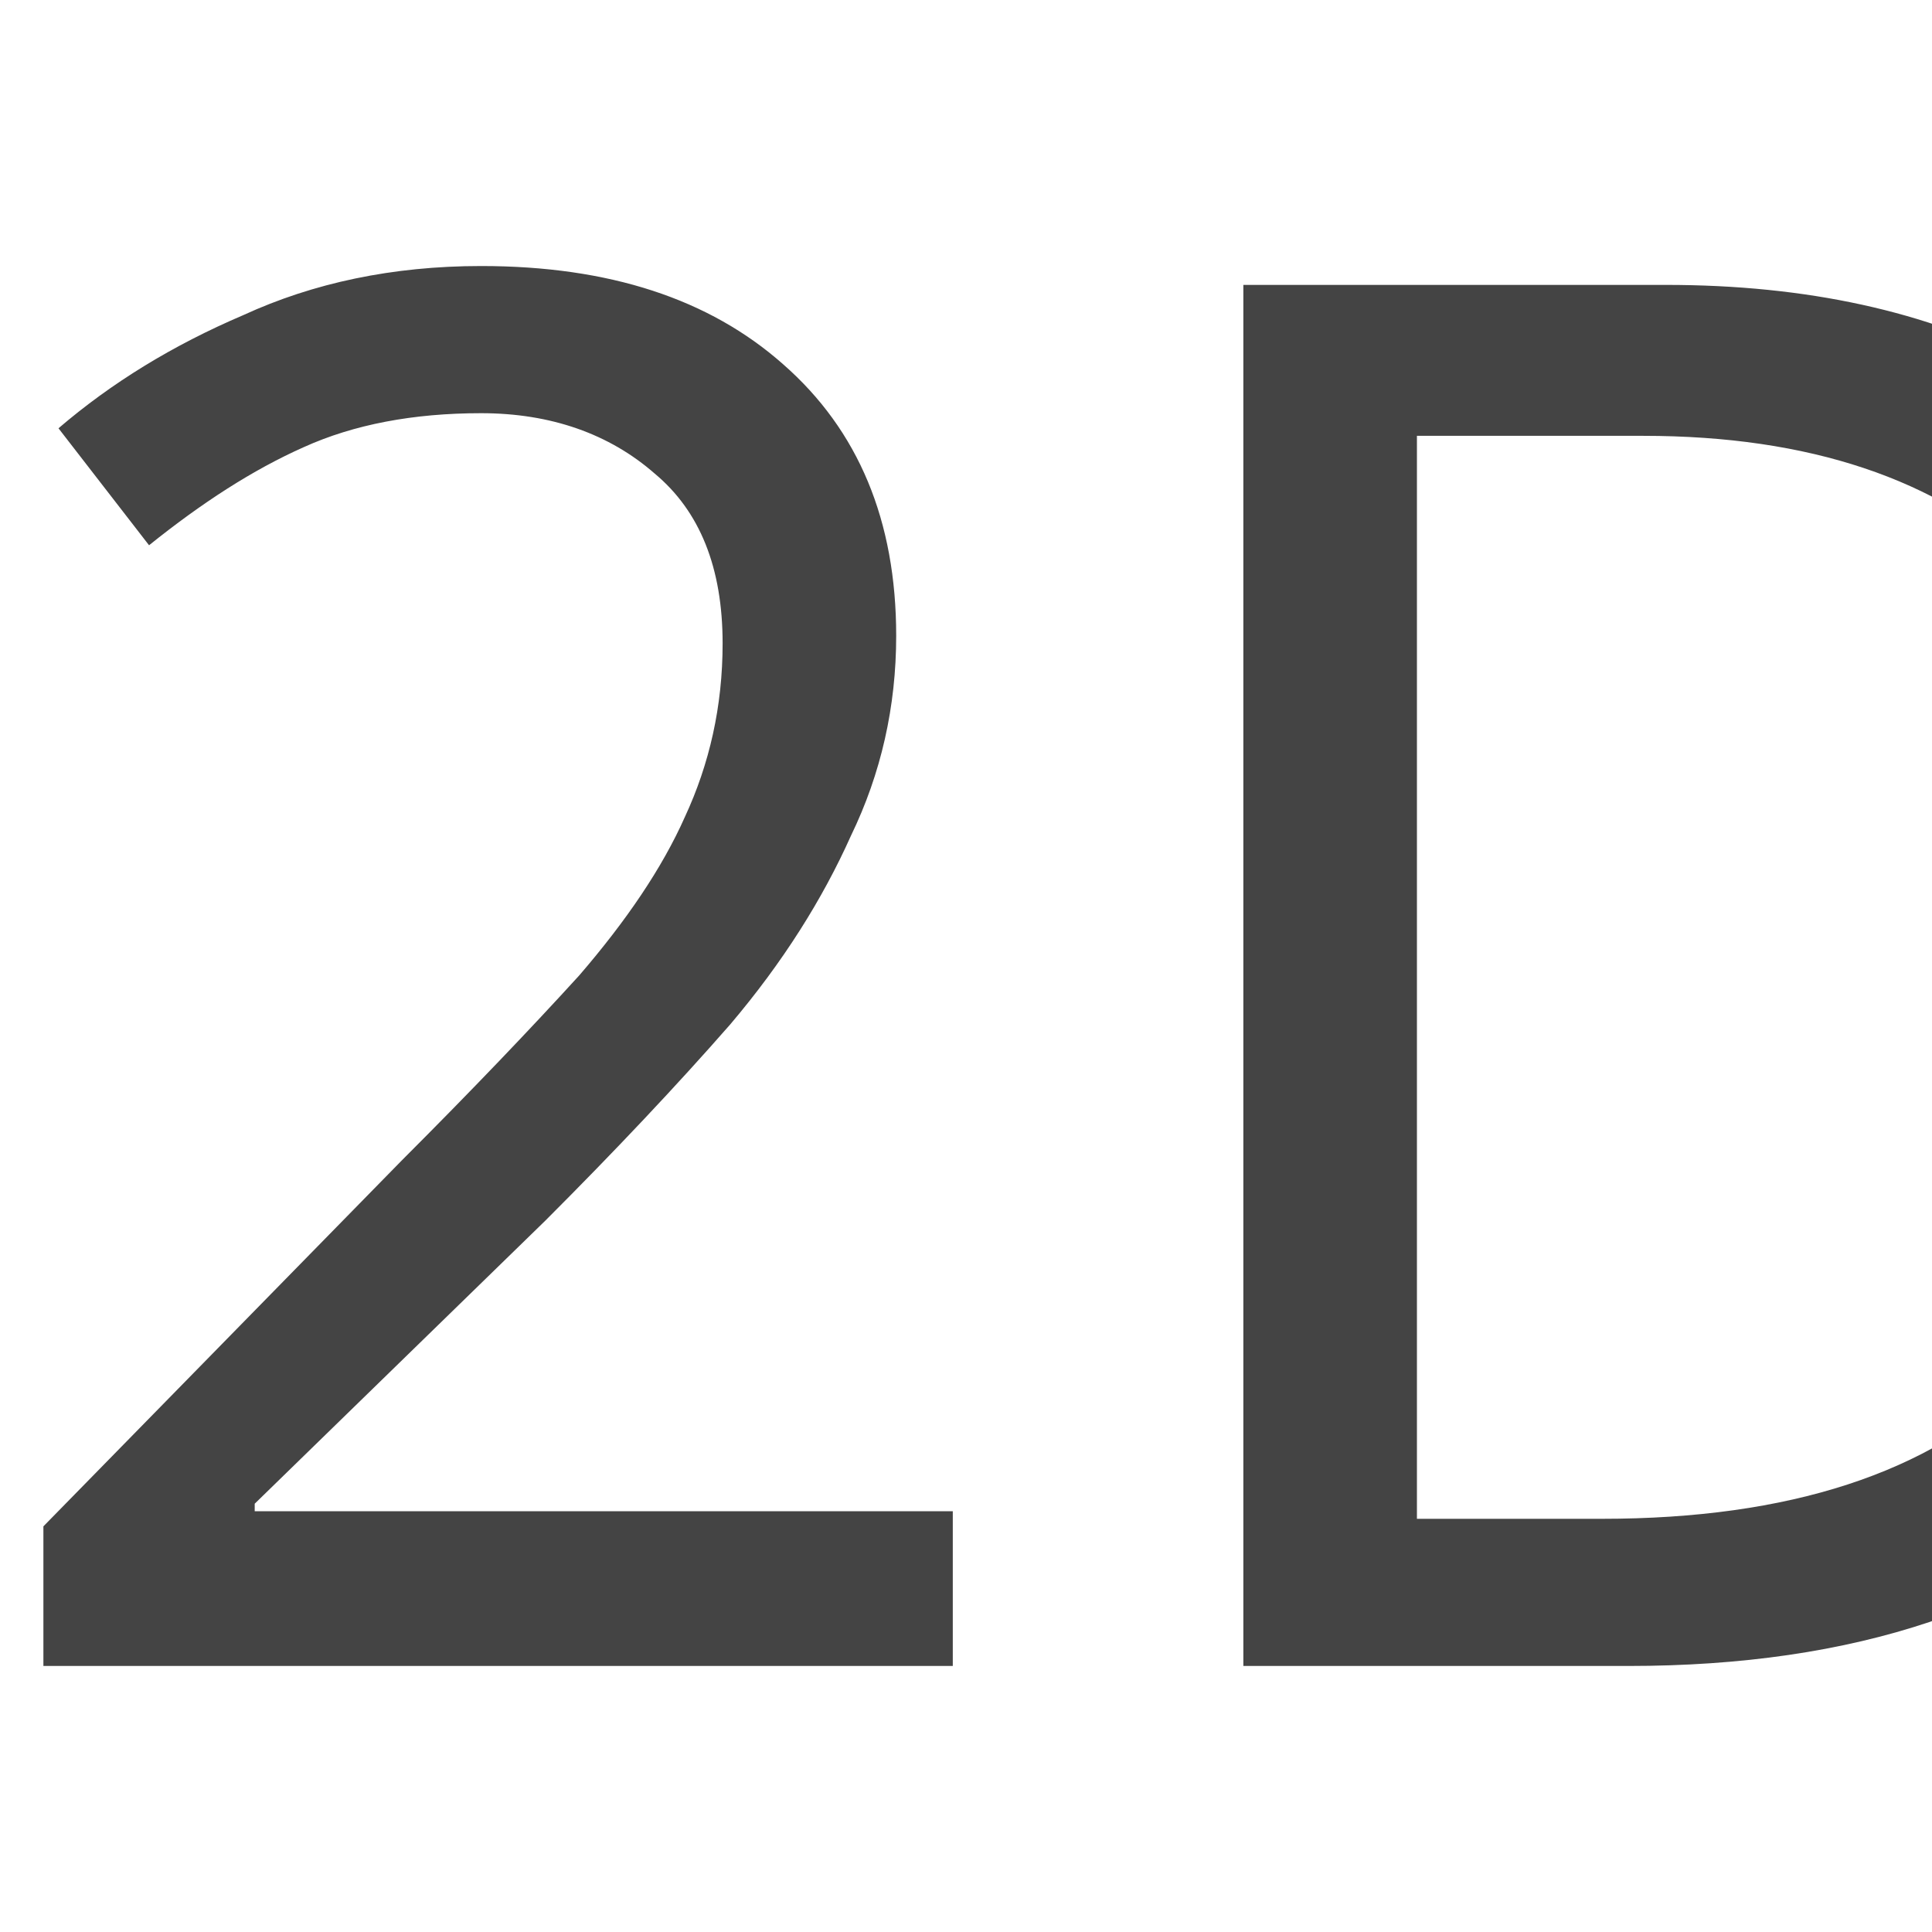
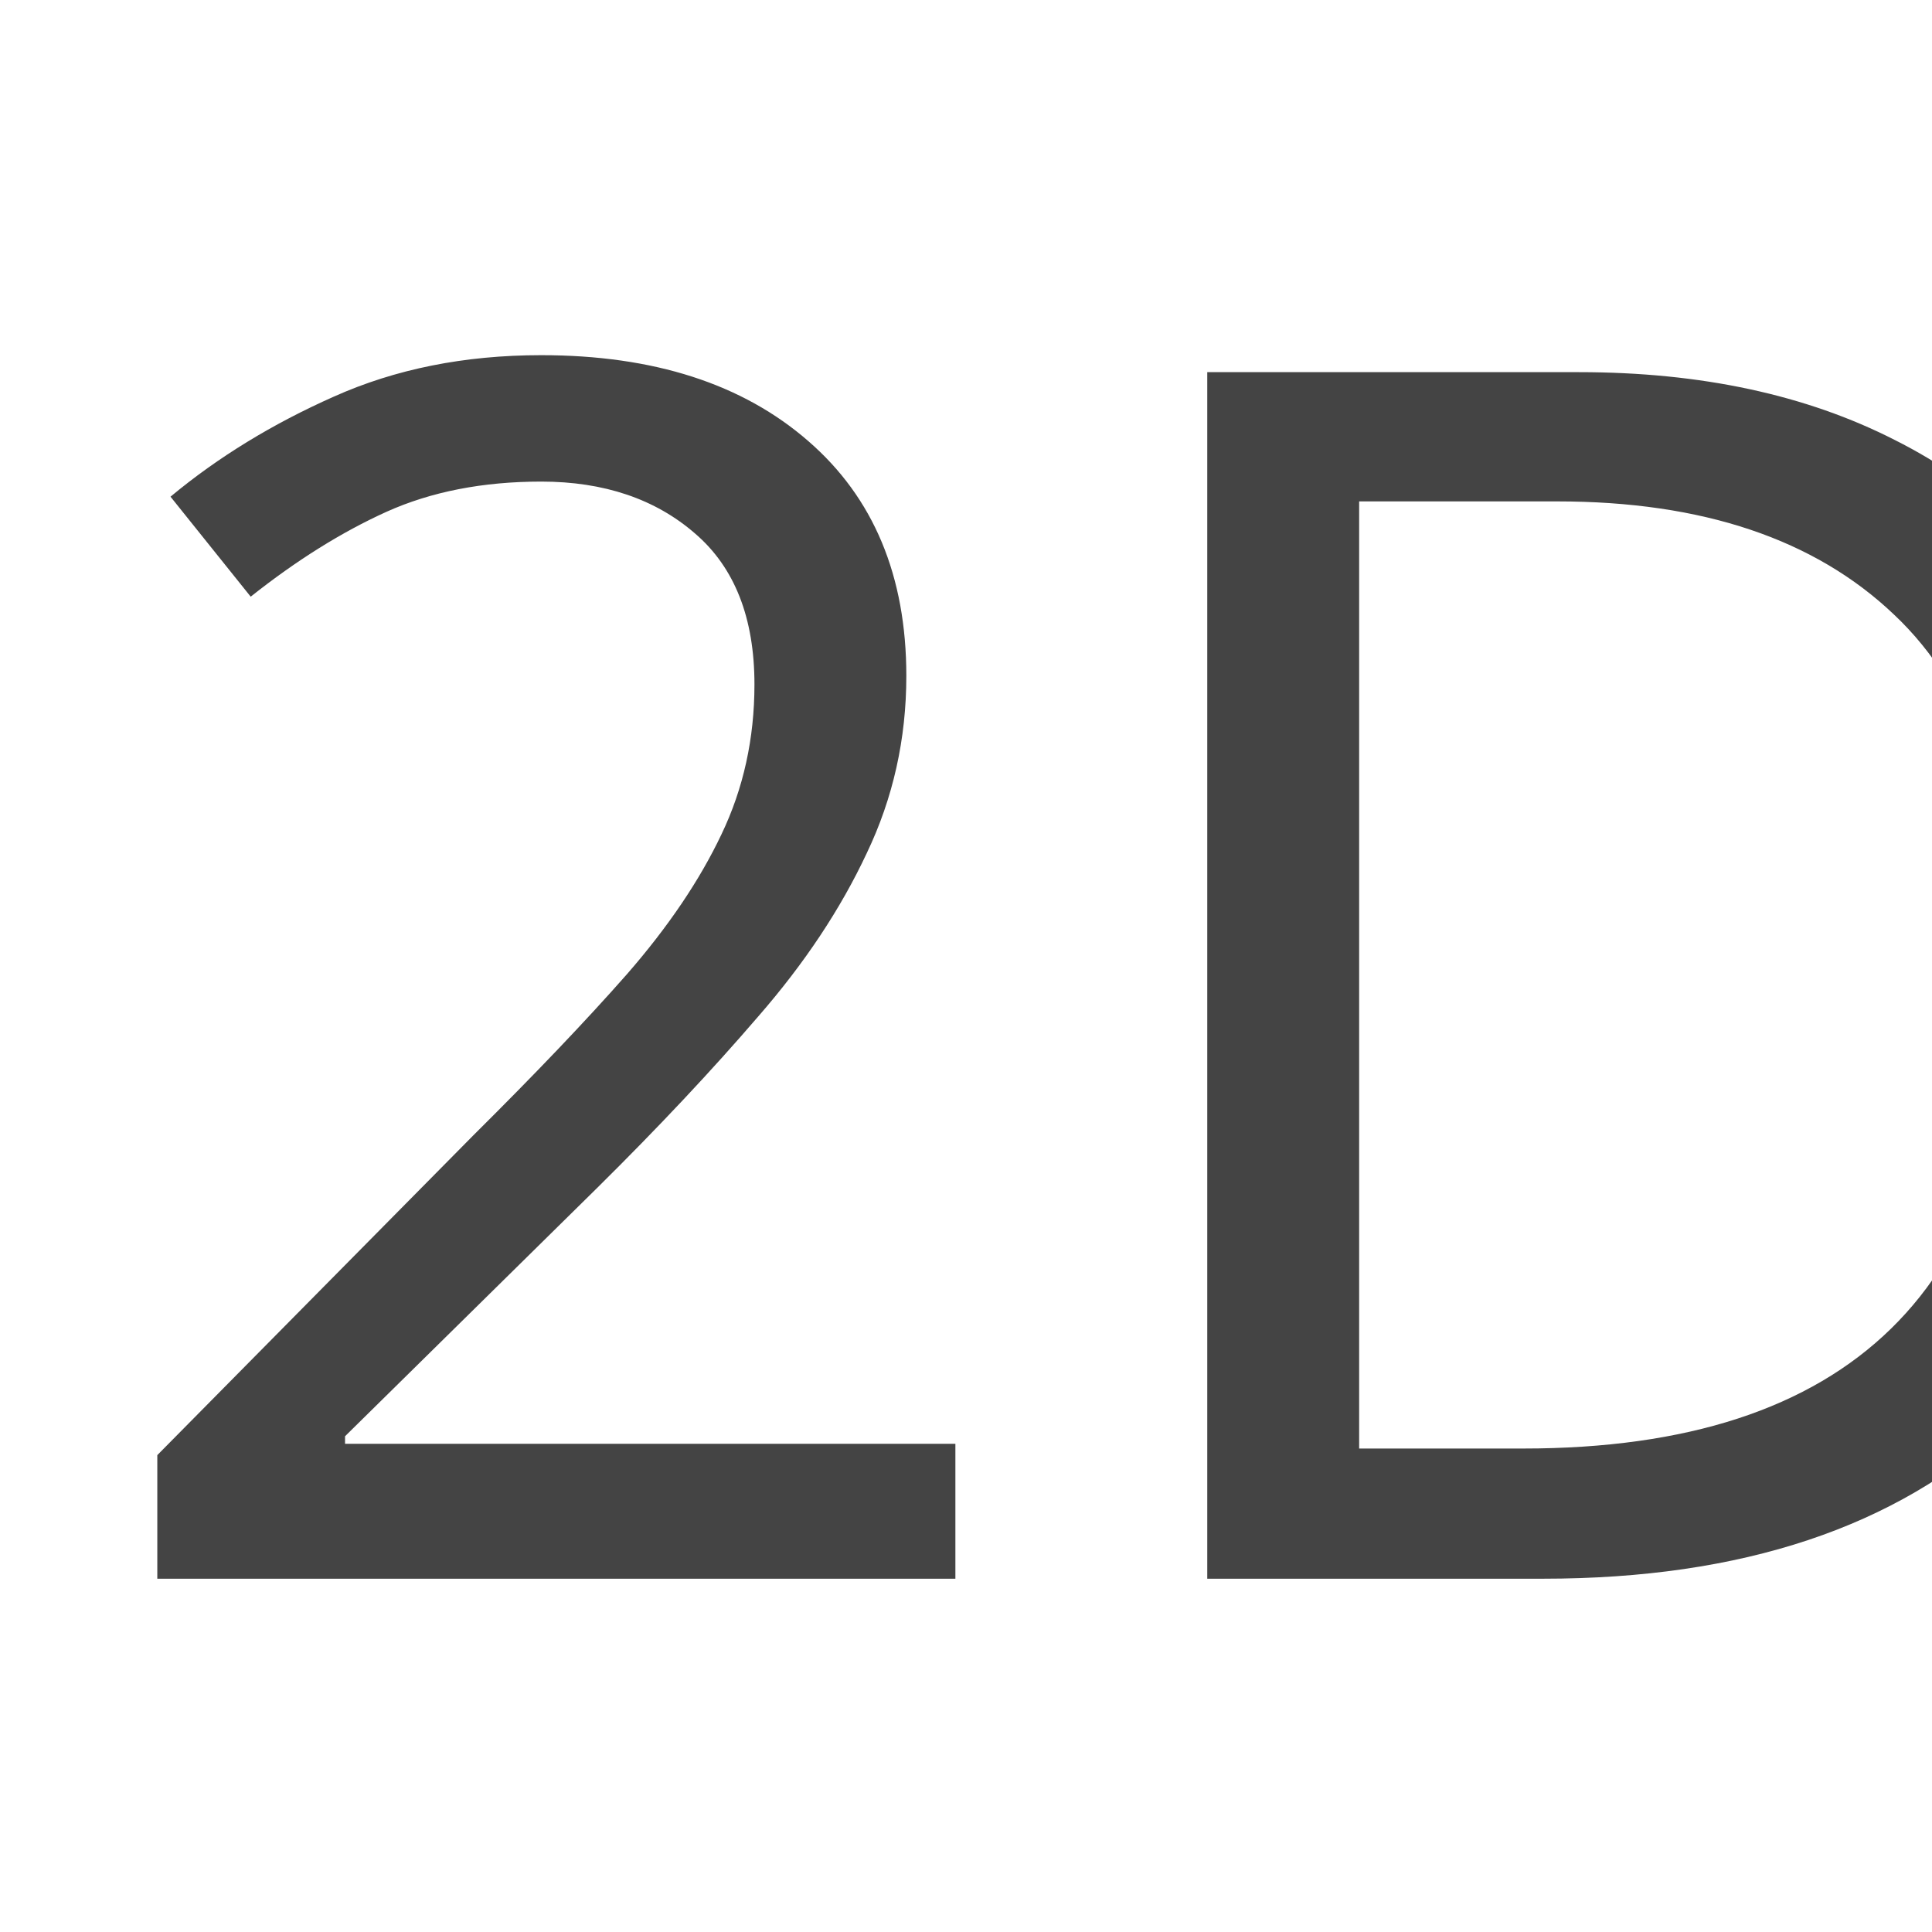
- <svg xmlns="http://www.w3.org/2000/svg" width="32" height="32" version="1.1" viewBox="0 0 8 8">
-   <text x="-0.212" y="6.9" fill="#444" font-family="'Blogger Sans'" font-size="8px" letter-spacing="0px" stroke-width=".265" word-spacing="0px" style="line-height:1.1" xml:space="preserve">2D</text>
+ <svg xmlns="http://www.w3.org/2000/svg" version="1.1" viewBox="0 0 32 32">
+   <text x="1.26" y="26.15" fill="#444" font-family="'Blogger Sans'" font-size="28px" letter-spacing="0px" stroke-width=".265">2D</text>
</svg>
